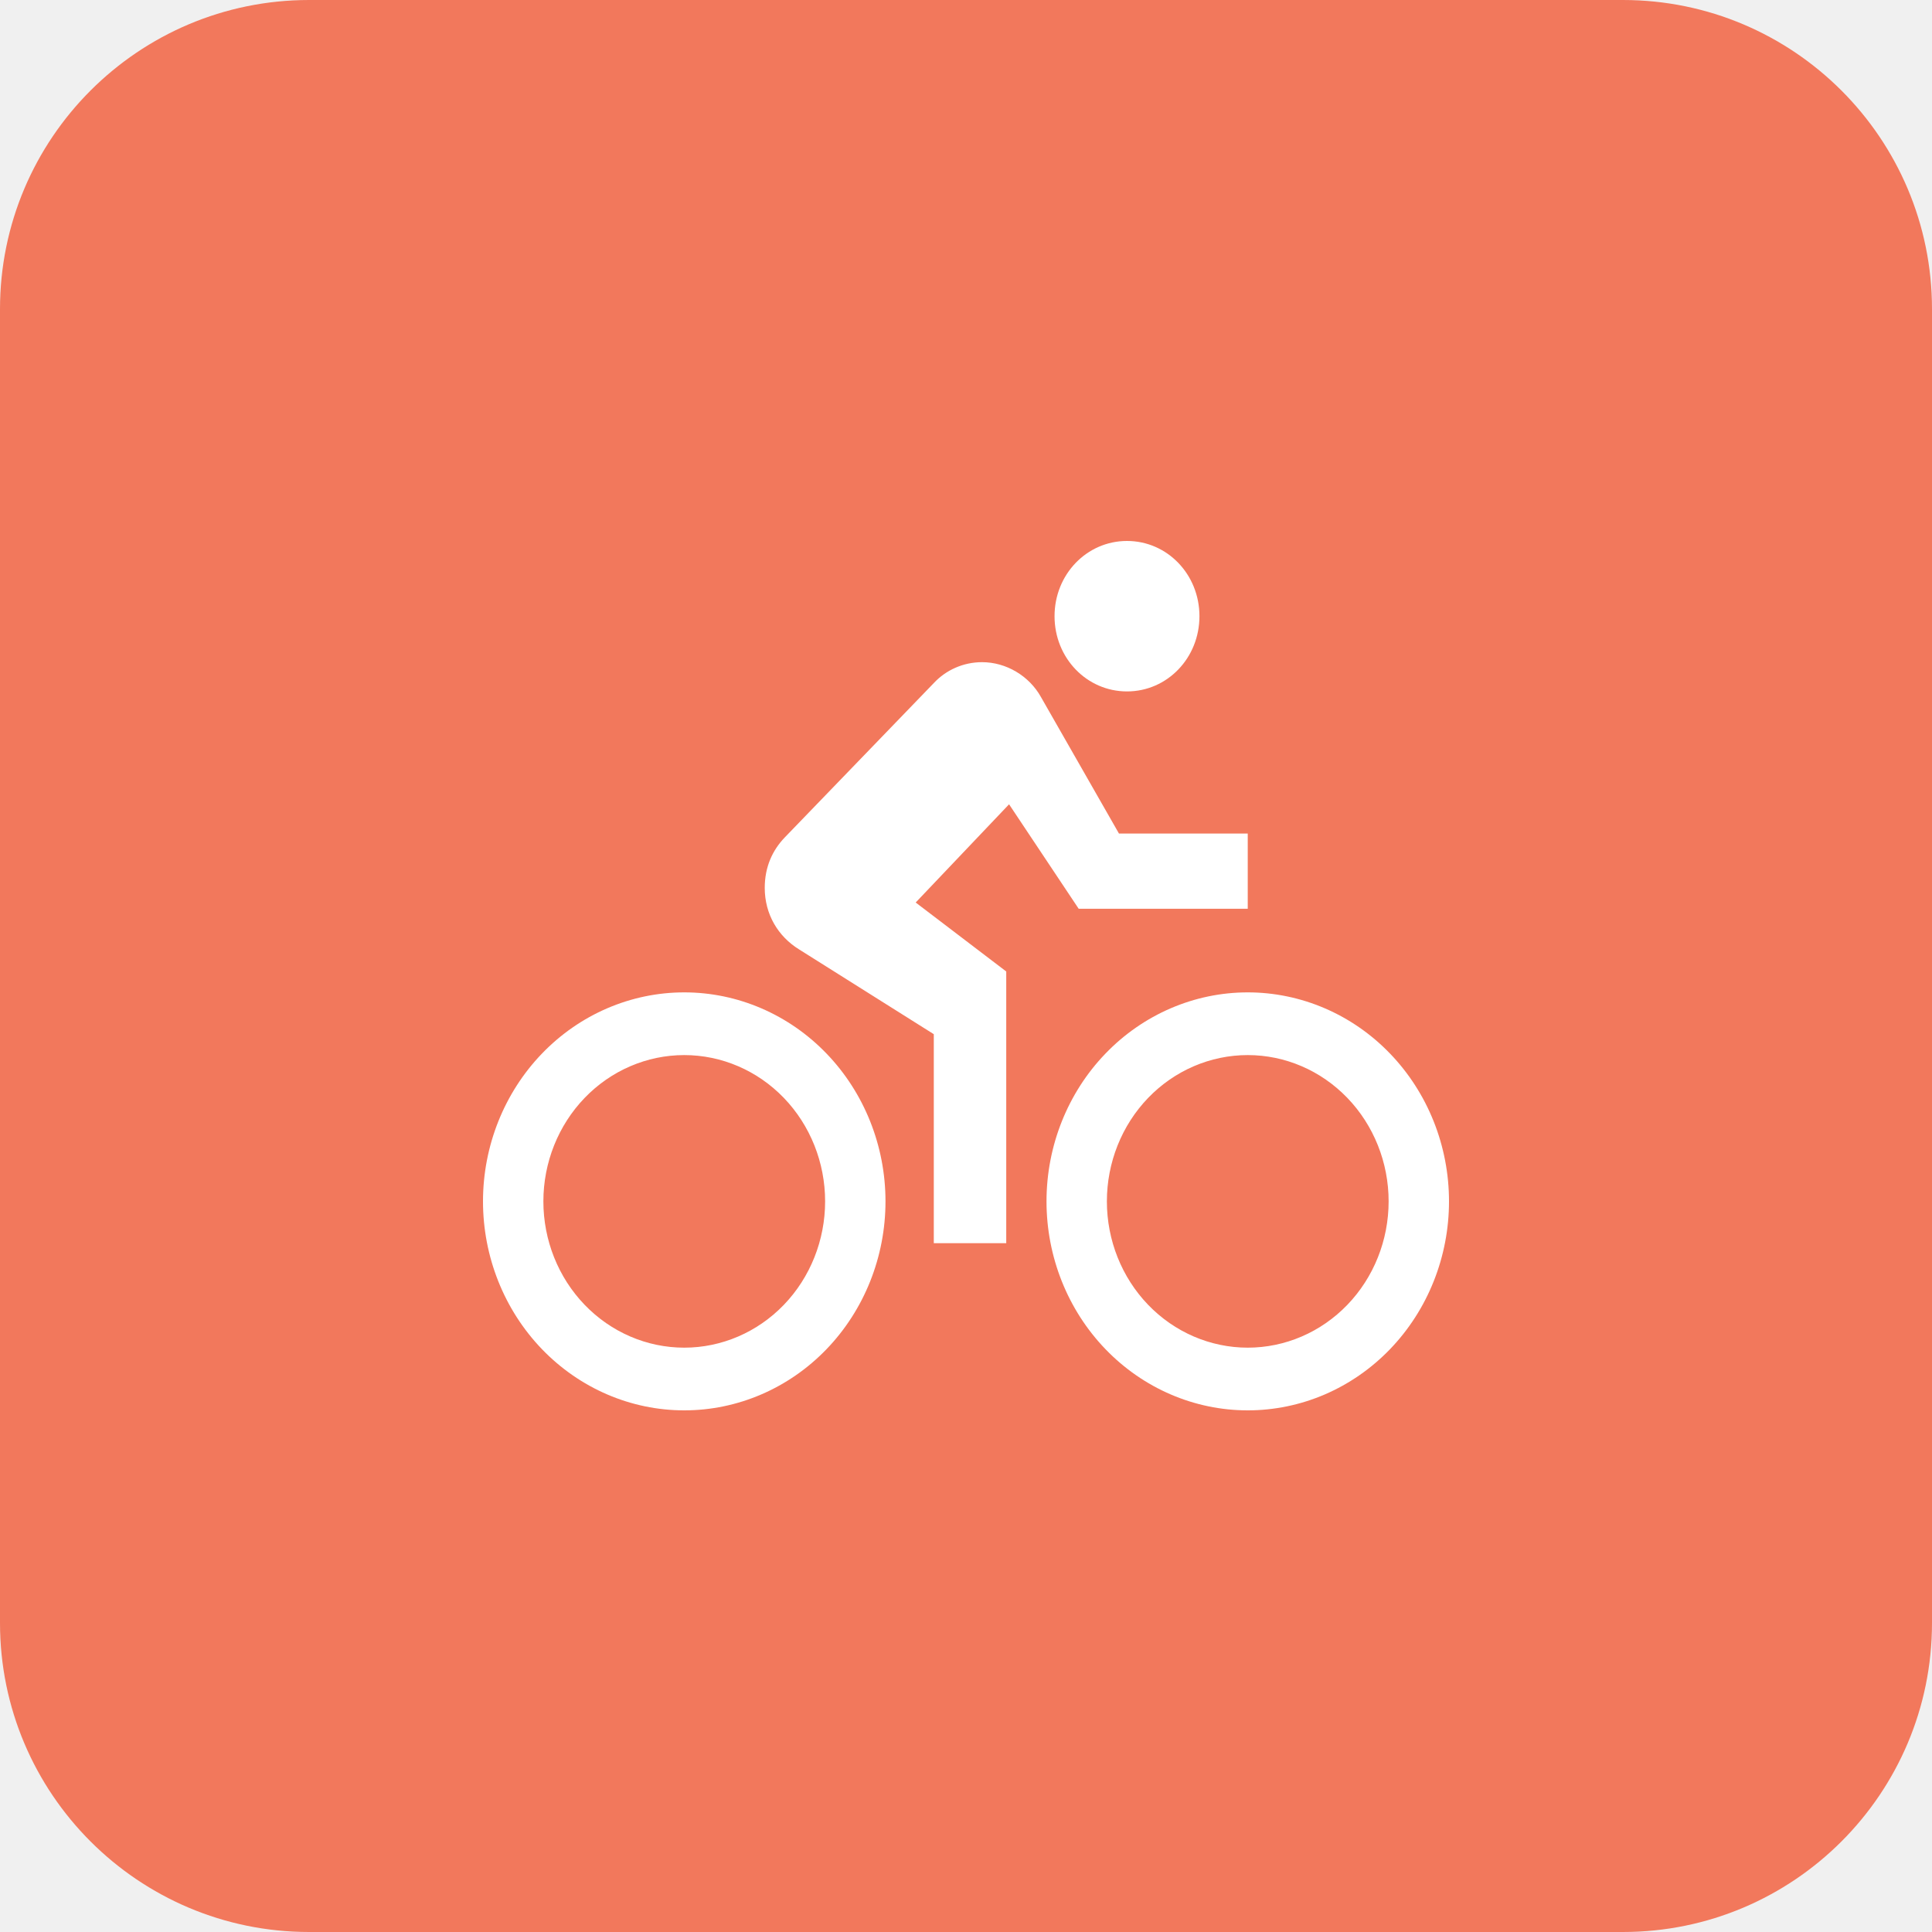
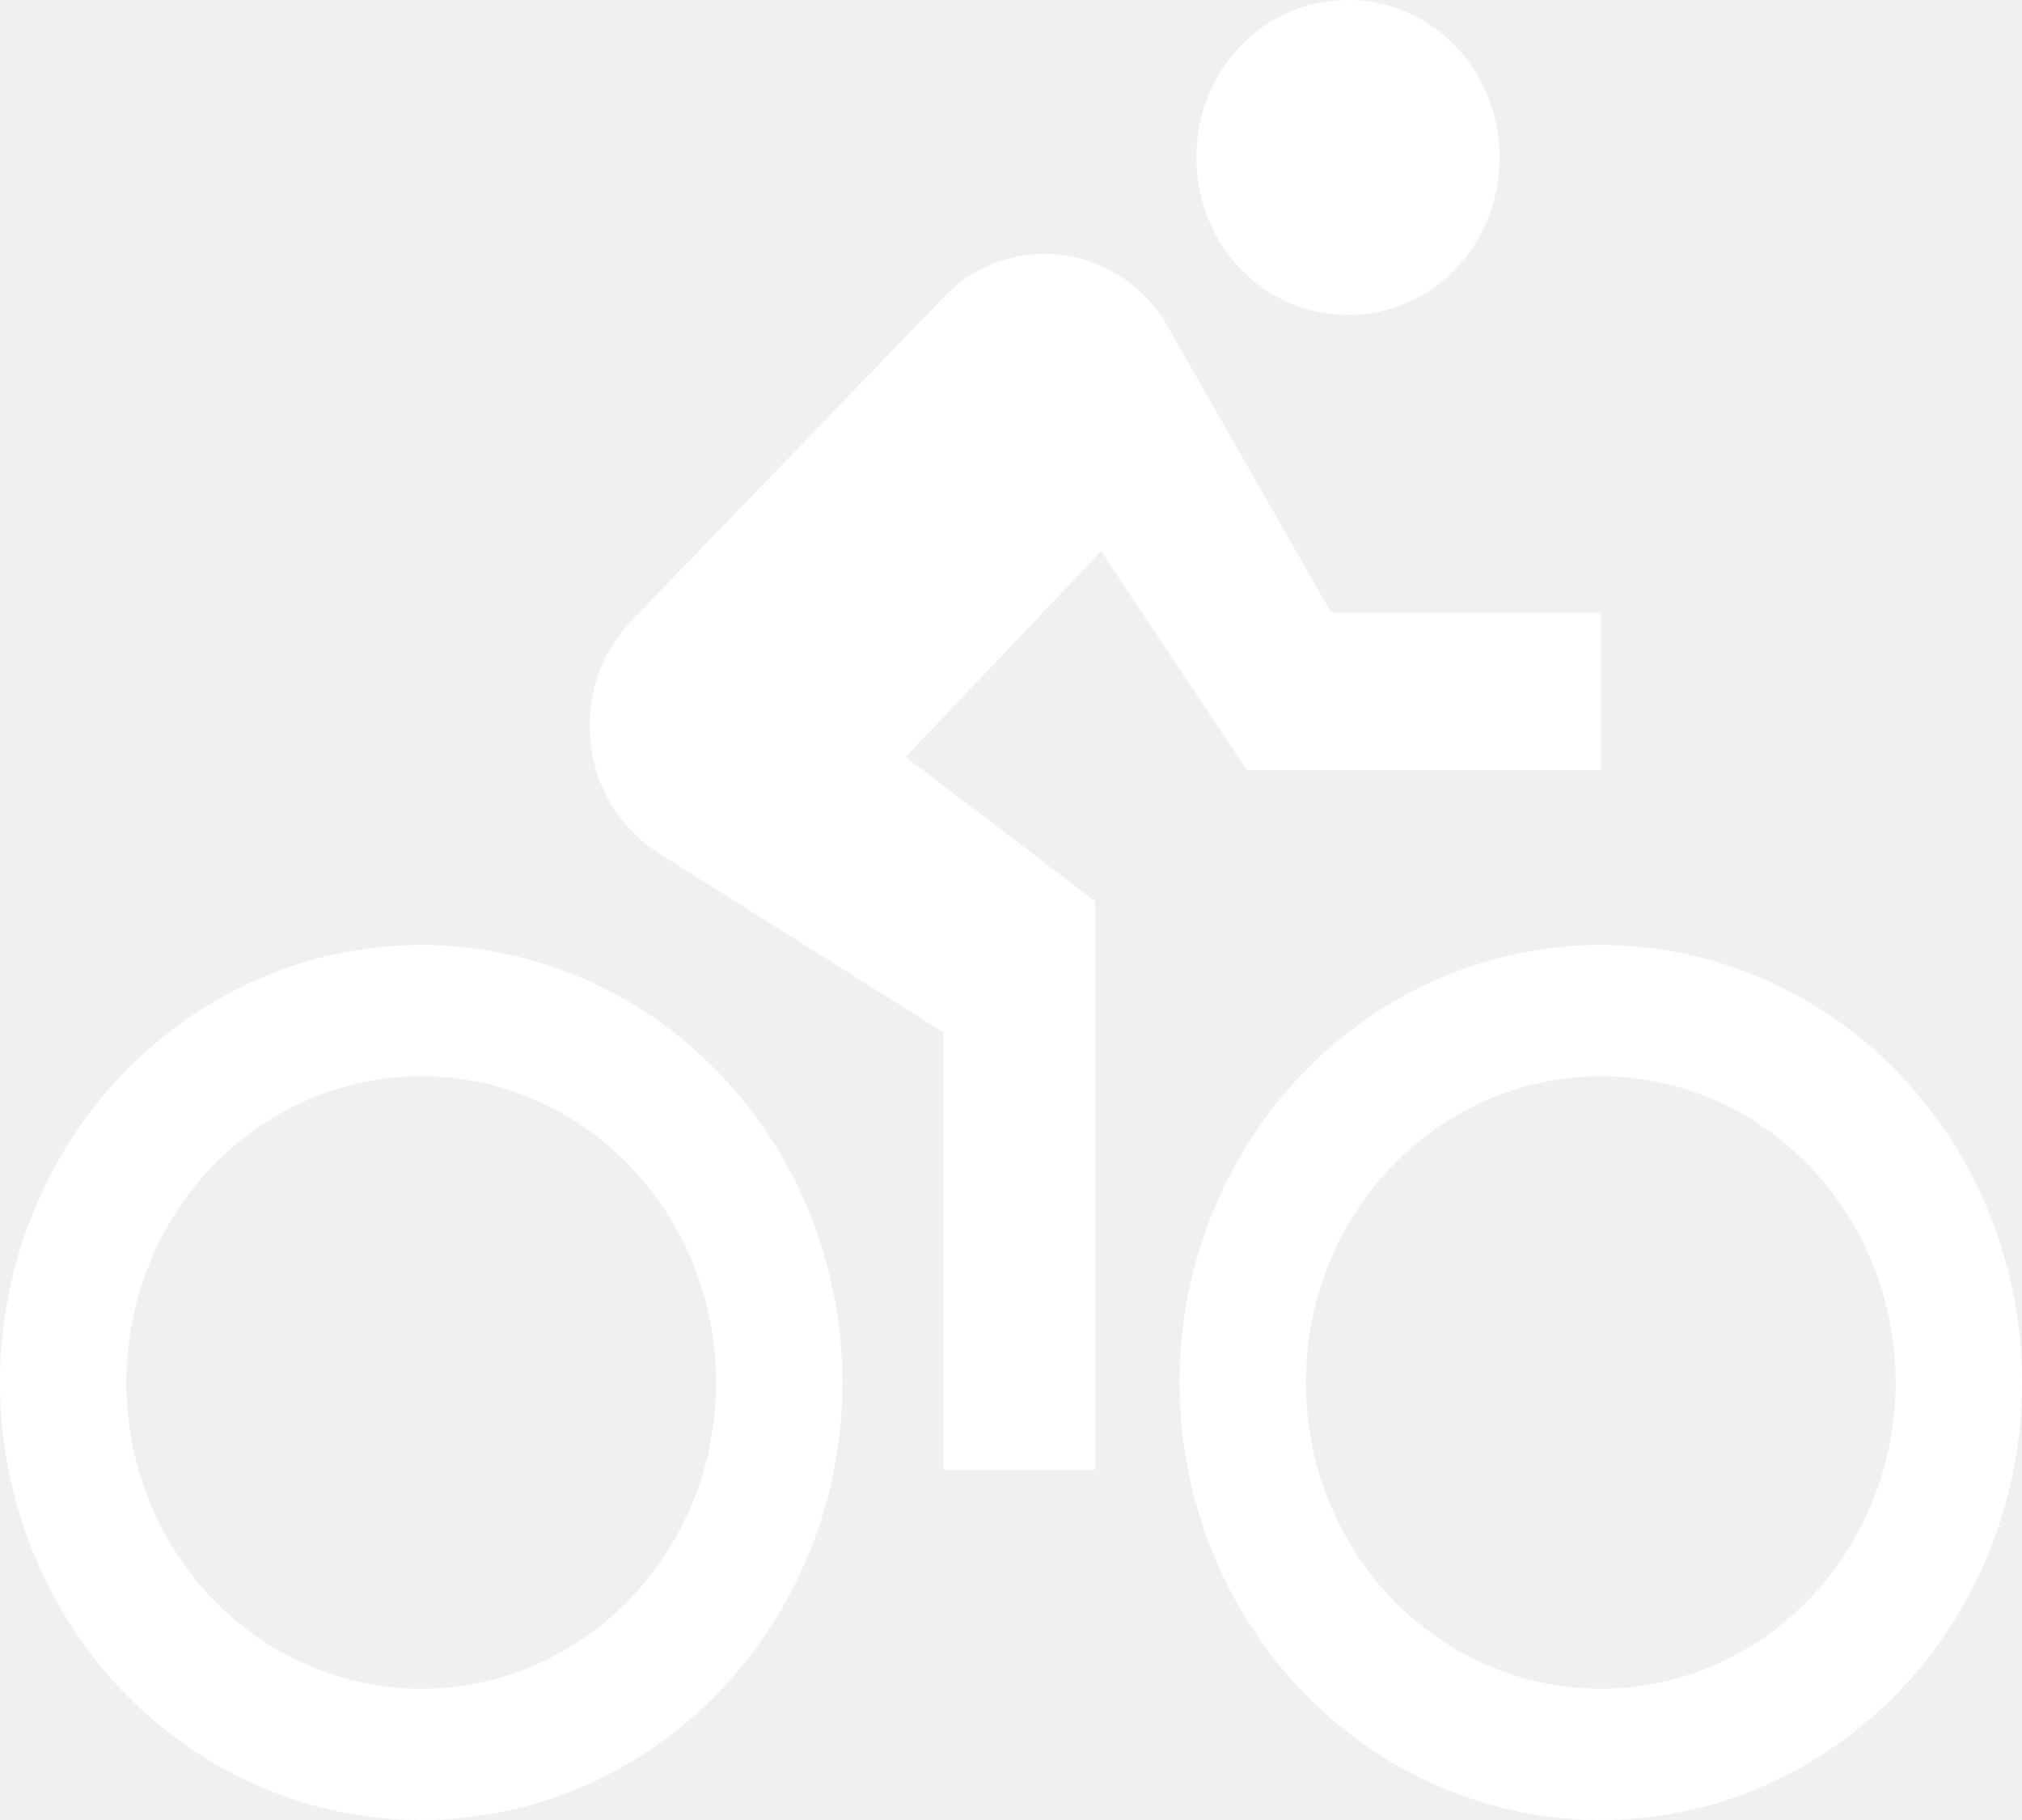
- <svg xmlns="http://www.w3.org/2000/svg" width="100" height="100" viewBox="0 0 100 100" fill="none">
-   <rect width="100" height="100" rx="16" fill="#F2785C" />
-   <path d="M35.417 69.755C33.483 69.755 31.628 68.957 30.261 67.537C28.893 66.117 28.125 64.191 28.125 62.183C28.125 60.174 28.893 58.248 30.261 56.828C31.628 55.408 33.483 54.611 35.417 54.611C37.35 54.611 39.205 55.408 40.573 56.828C41.94 58.248 42.708 60.174 42.708 62.183C42.708 64.191 41.94 66.117 40.573 67.537C39.205 68.957 37.35 69.755 35.417 69.755ZM35.417 51.365C32.654 51.365 30.005 52.505 28.051 54.534C26.098 56.562 25 59.314 25 62.183C25 65.052 26.098 67.803 28.051 69.832C30.005 71.86 32.654 73 35.417 73C38.179 73 40.829 71.86 42.782 69.832C44.736 67.803 45.833 65.052 45.833 62.183C45.833 59.314 44.736 56.562 42.782 54.534C40.829 52.505 38.179 51.365 35.417 51.365ZM55.833 47.038H64.583V43.144H57.917L53.875 36.07C53.271 34.988 52.083 34.274 50.833 34.274C49.854 34.274 48.958 34.685 48.333 35.356L40.625 43.339C39.979 44.01 39.583 44.875 39.583 45.957C39.583 47.32 40.271 48.466 41.354 49.137L48.333 53.529V64.346H52.083V50.284L47.396 46.714L52.229 41.63L55.833 47.038ZM64.583 69.755C62.65 69.755 60.795 68.957 59.427 67.537C58.06 66.117 57.292 64.191 57.292 62.183C57.292 60.174 58.06 58.248 59.427 56.828C60.795 55.408 62.65 54.611 64.583 54.611C66.517 54.611 68.372 55.408 69.739 56.828C71.107 58.248 71.875 60.174 71.875 62.183C71.875 64.191 71.107 66.117 69.739 67.537C68.372 68.957 66.517 69.755 64.583 69.755ZM64.583 51.365C61.821 51.365 59.171 52.505 57.218 54.534C55.264 56.562 54.167 59.314 54.167 62.183C54.167 65.052 55.264 67.803 57.218 69.832C59.171 71.86 61.821 73 64.583 73C65.951 73 67.306 72.72 68.57 72.177C69.833 71.633 70.982 70.836 71.949 69.832C72.916 68.827 73.684 67.635 74.207 66.322C74.731 65.01 75 63.603 75 62.183C75 60.762 74.731 59.355 74.207 58.043C73.684 56.731 72.916 55.538 71.949 54.534C70.982 53.529 69.833 52.732 68.57 52.189C67.306 51.645 65.951 51.365 64.583 51.365ZM58.333 35.788C60.417 35.788 62.083 34.058 62.083 31.894C62.083 29.731 60.417 28 58.333 28C56.25 28 54.583 29.731 54.583 31.894C54.583 34.058 56.25 35.788 58.333 35.788Z" fill="white" />
+ <svg xmlns="http://www.w3.org/2000/svg" width="50" height="45" viewBox="0 0 50 45" fill="none">
+   <path d="M10.417 41.755C8.483 41.755 6.628 40.957 5.261 39.537C3.893 38.117 3.125 36.191 3.125 34.183C3.125 32.174 3.893 30.248 5.261 28.828C6.628 27.408 8.483 26.611 10.417 26.611C12.351 26.611 14.205 27.408 15.573 28.828C16.94 30.248 17.708 32.174 17.708 34.183C17.708 36.191 16.94 38.117 15.573 39.537C14.205 40.957 12.351 41.755 10.417 41.755ZM10.417 23.365C7.654 23.365 5.004 24.505 3.051 26.534C1.097 28.562 0 31.314 0 34.183C0 37.052 1.097 39.803 3.051 41.832C5.004 43.86 7.654 45 10.417 45C13.179 45 15.829 43.86 17.782 41.832C19.736 39.803 20.833 37.052 20.833 34.183C20.833 31.314 19.736 28.562 17.782 26.534C15.829 24.505 13.179 23.365 10.417 23.365ZM30.833 19.038H39.583V15.144H32.917L28.875 8.07C28.271 6.988 27.083 6.274 25.833 6.274C24.854 6.274 23.958 6.685 23.333 7.356L15.625 15.339C14.979 16.01 14.583 16.875 14.583 17.957C14.583 19.32 15.271 20.466 16.354 21.137L23.333 25.529V36.346H27.083V22.284L22.396 18.714L27.229 13.63L30.833 19.038ZM39.583 41.755C37.65 41.755 35.795 40.957 34.427 39.537C33.06 38.117 32.292 36.191 32.292 34.183C32.292 32.174 33.06 30.248 34.427 28.828C35.795 27.408 37.65 26.611 39.583 26.611C41.517 26.611 43.372 27.408 44.739 28.828C46.107 30.248 46.875 32.174 46.875 34.183C46.875 36.191 46.107 38.117 44.739 39.537C43.372 40.957 41.517 41.755 39.583 41.755ZM39.583 23.365C36.821 23.365 34.171 24.505 32.218 26.534C30.264 28.562 29.167 31.314 29.167 34.183C29.167 37.052 30.264 39.803 32.218 41.832C34.171 43.86 36.821 45 39.583 45C40.951 45 42.306 44.72 43.57 44.177C44.833 43.633 45.982 42.836 46.949 41.832C47.916 40.827 48.684 39.635 49.207 38.322C49.731 37.01 50 35.603 50 34.183C50 32.762 49.731 31.355 49.207 30.043C48.684 28.731 47.916 27.538 46.949 26.534C45.982 25.529 44.833 24.732 43.57 24.189C42.306 23.645 40.951 23.365 39.583 23.365ZM33.333 7.788C35.417 7.788 37.083 6.058 37.083 3.894C37.083 1.731 35.417 0 33.333 0C31.25 0 29.583 1.731 29.583 3.894C29.583 6.058 31.25 7.788 33.333 7.788Z" fill="white" />
</svg>
